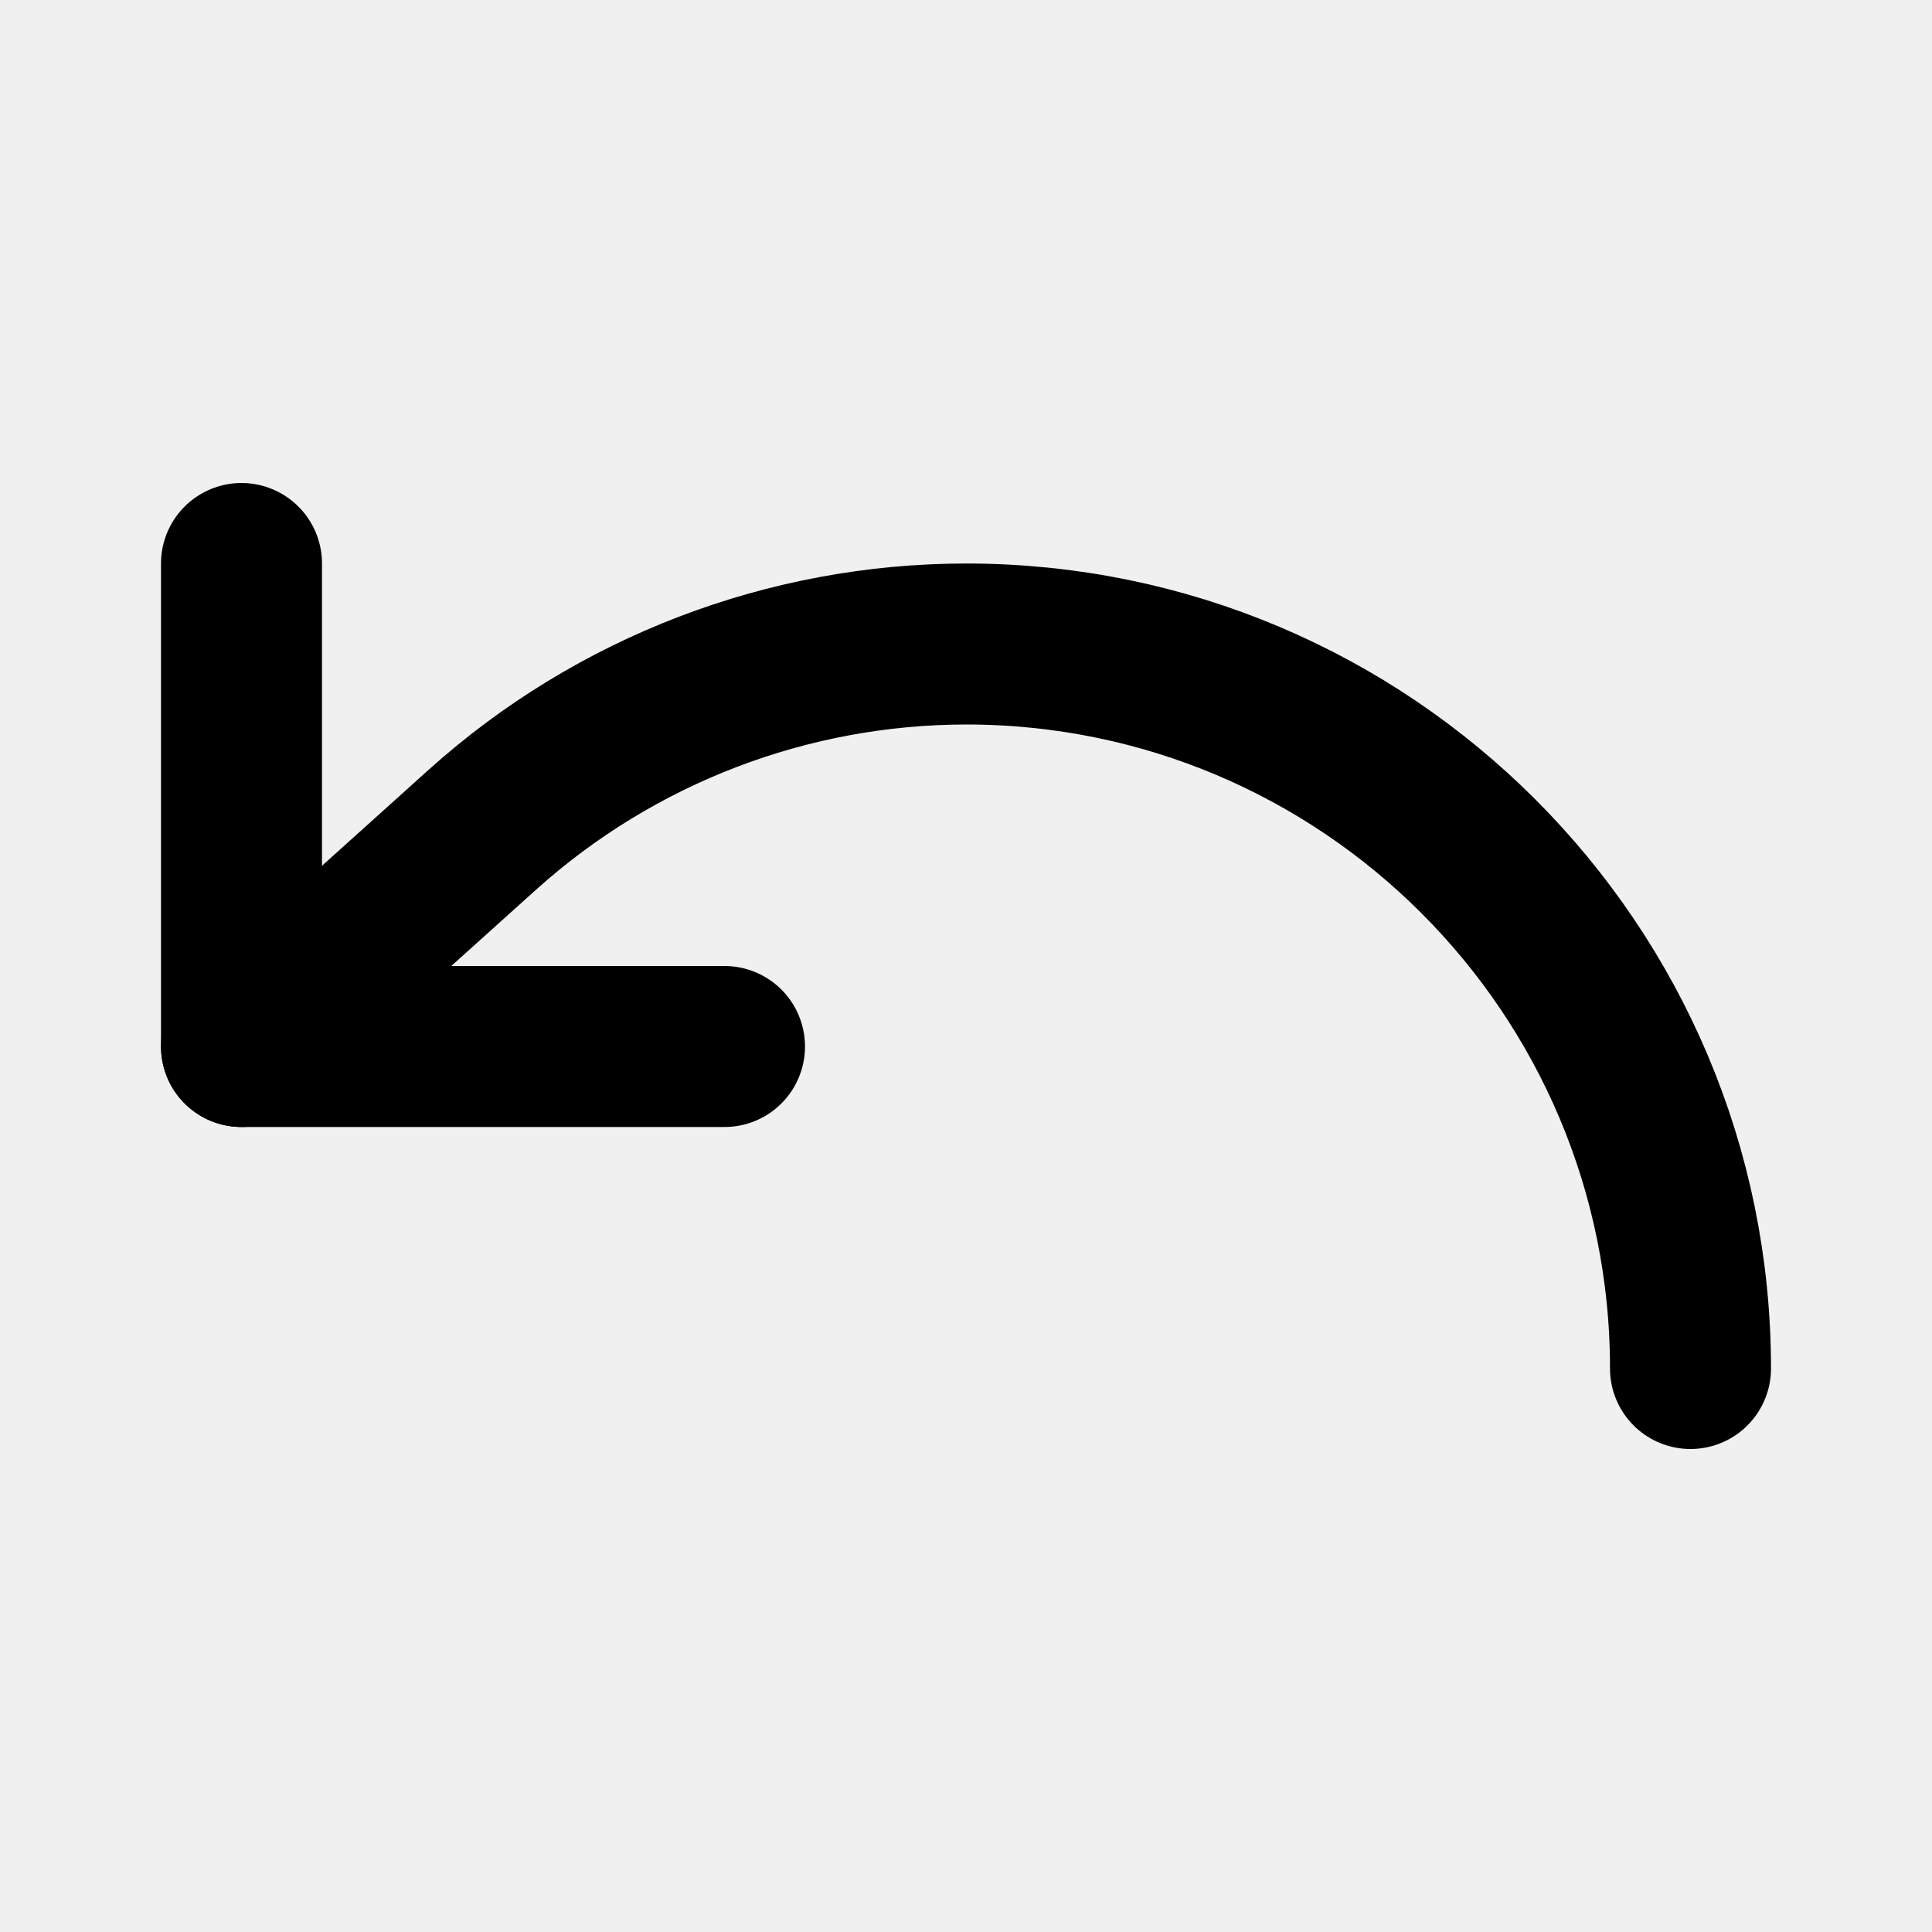
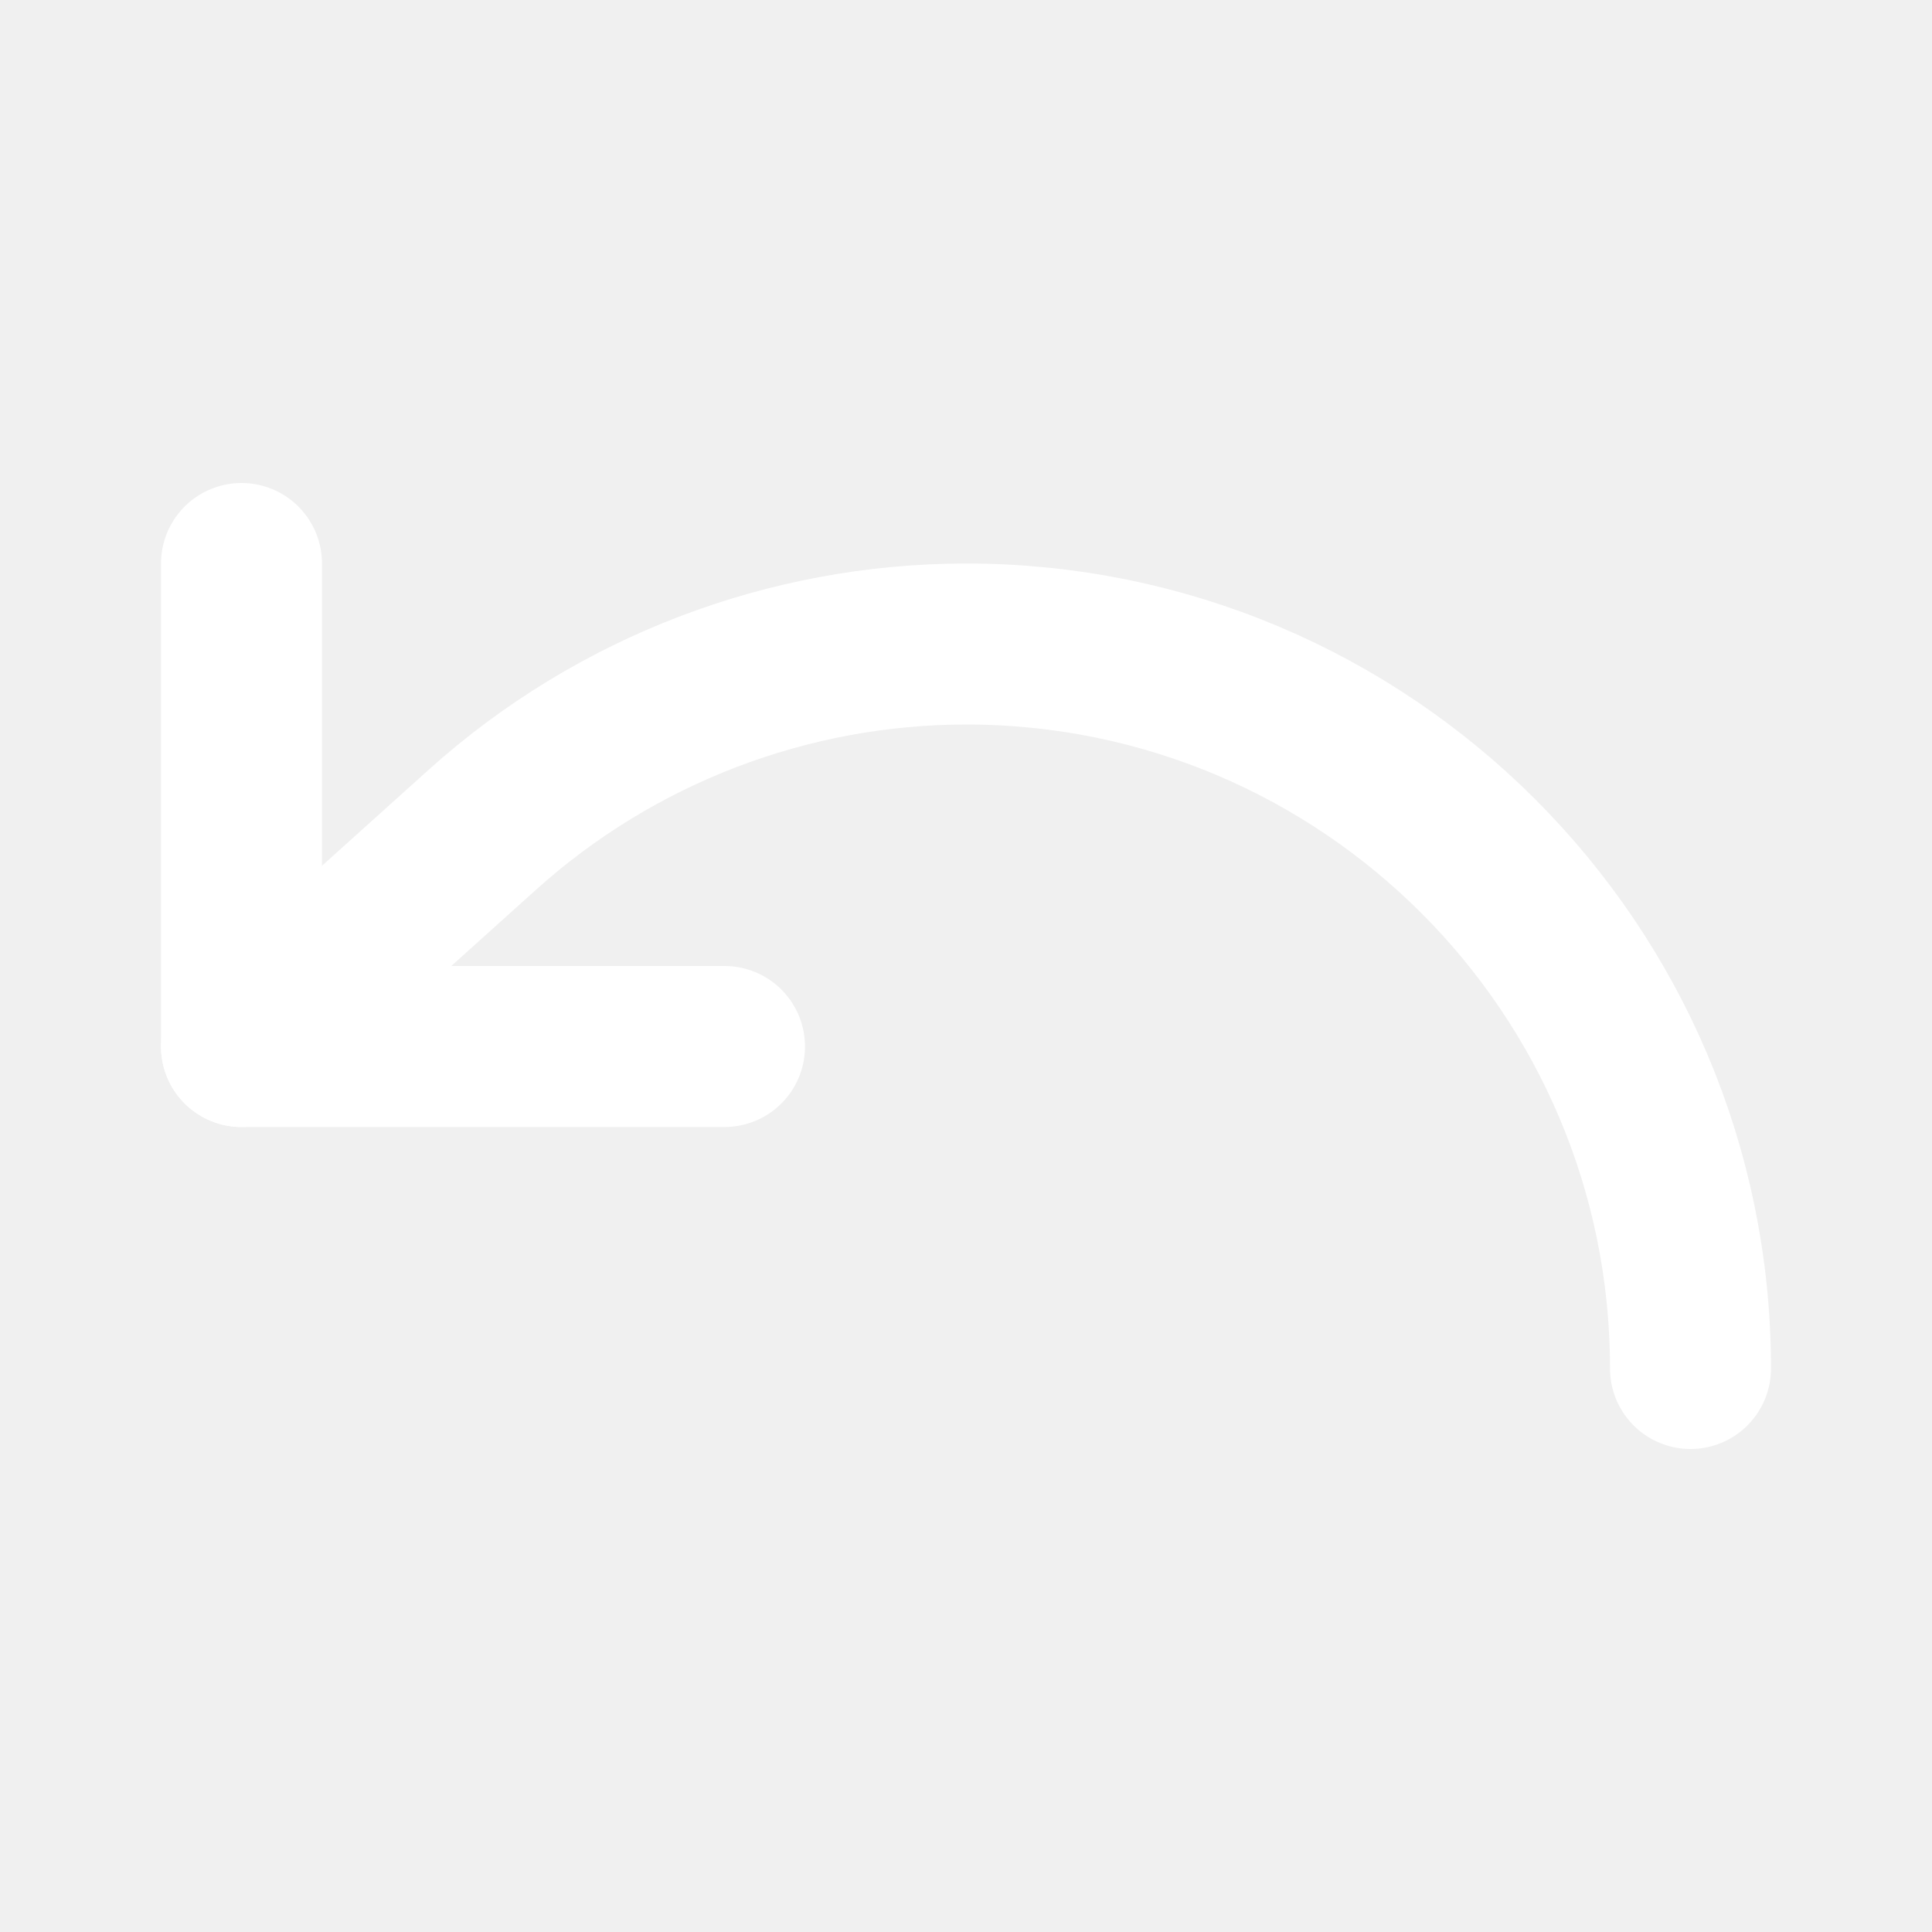
- <svg xmlns="http://www.w3.org/2000/svg" width="24" height="24" viewBox="0 0 24 24" fill="none" stroke="currentColor" stroke-width="2" stroke-linecap="round" stroke-linejoin="round" class="lucide lucide-undo preview-icon">
+ <svg xmlns="http://www.w3.org/2000/svg" width="24" height="24" viewBox="0 0 24 24" fill="none" stroke="#ffffff" stroke-width="2" stroke-linecap="round" stroke-linejoin="round" class="lucide lucide-undo preview-icon">
  <path d="M3 7v6h6" />
  <path d="M21 17a9 9 0 0 0-9-9 9 9 0 0 0-6 2.3L3 13" />
</svg>
